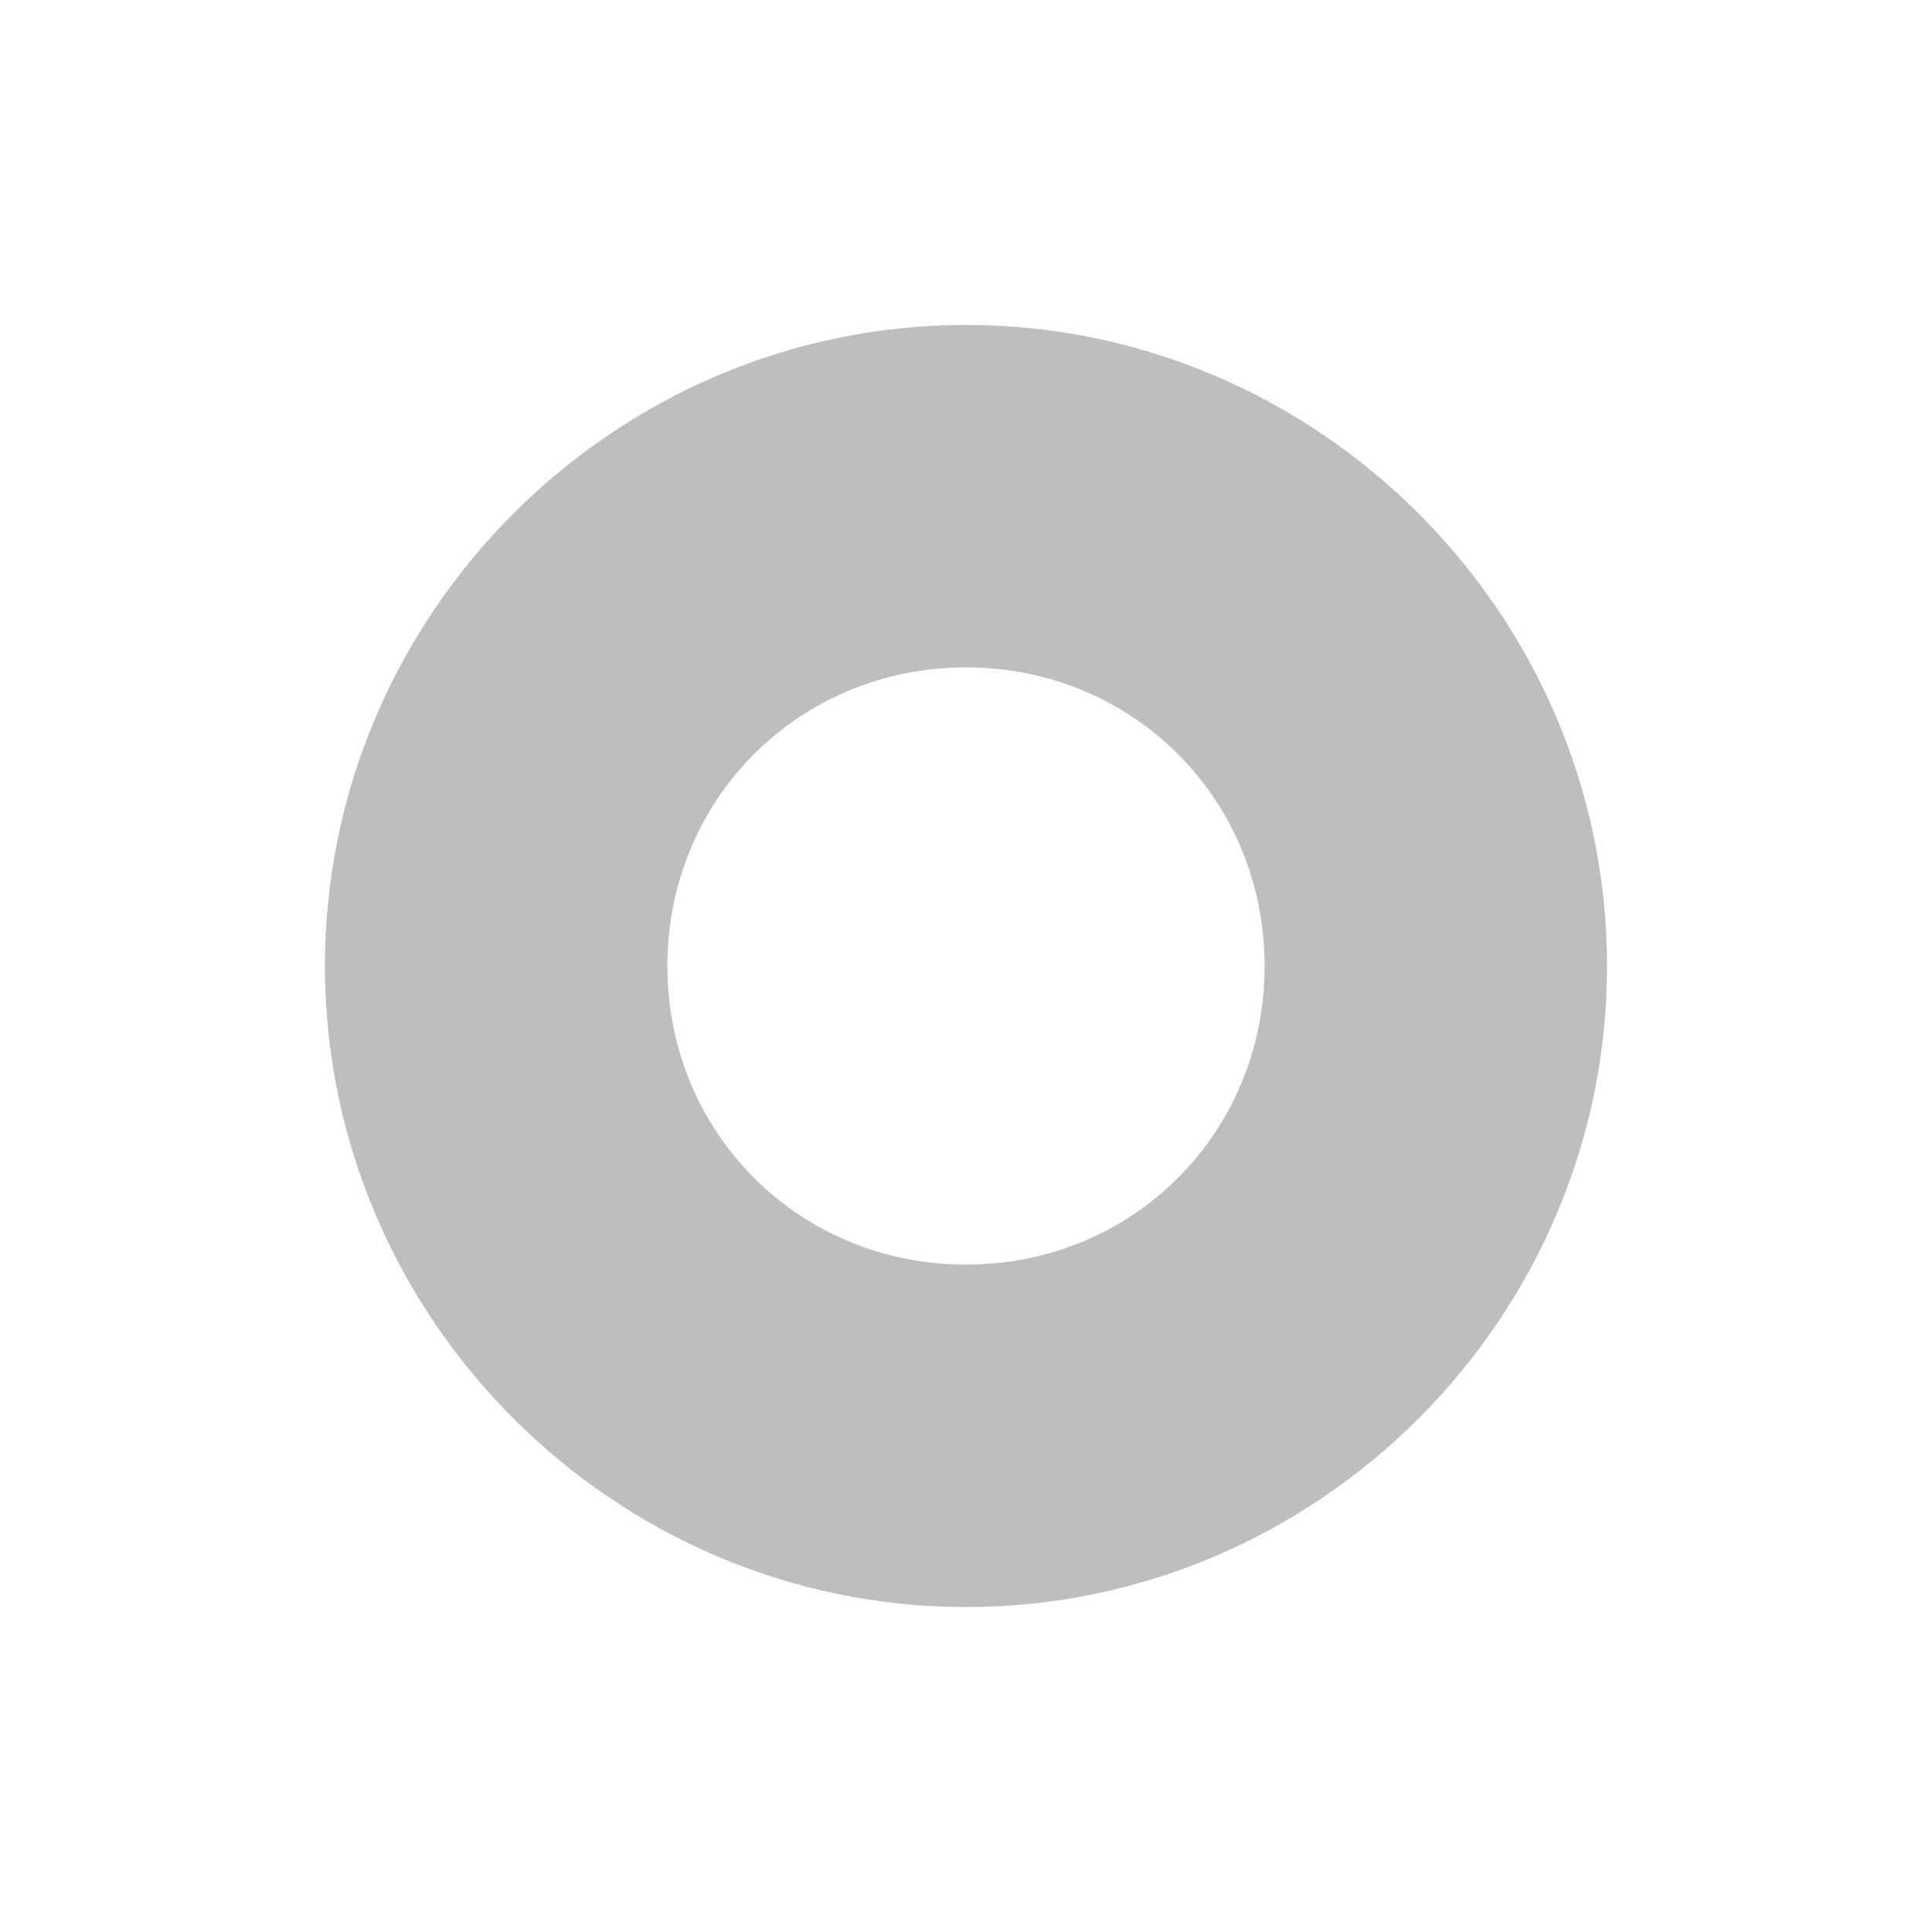
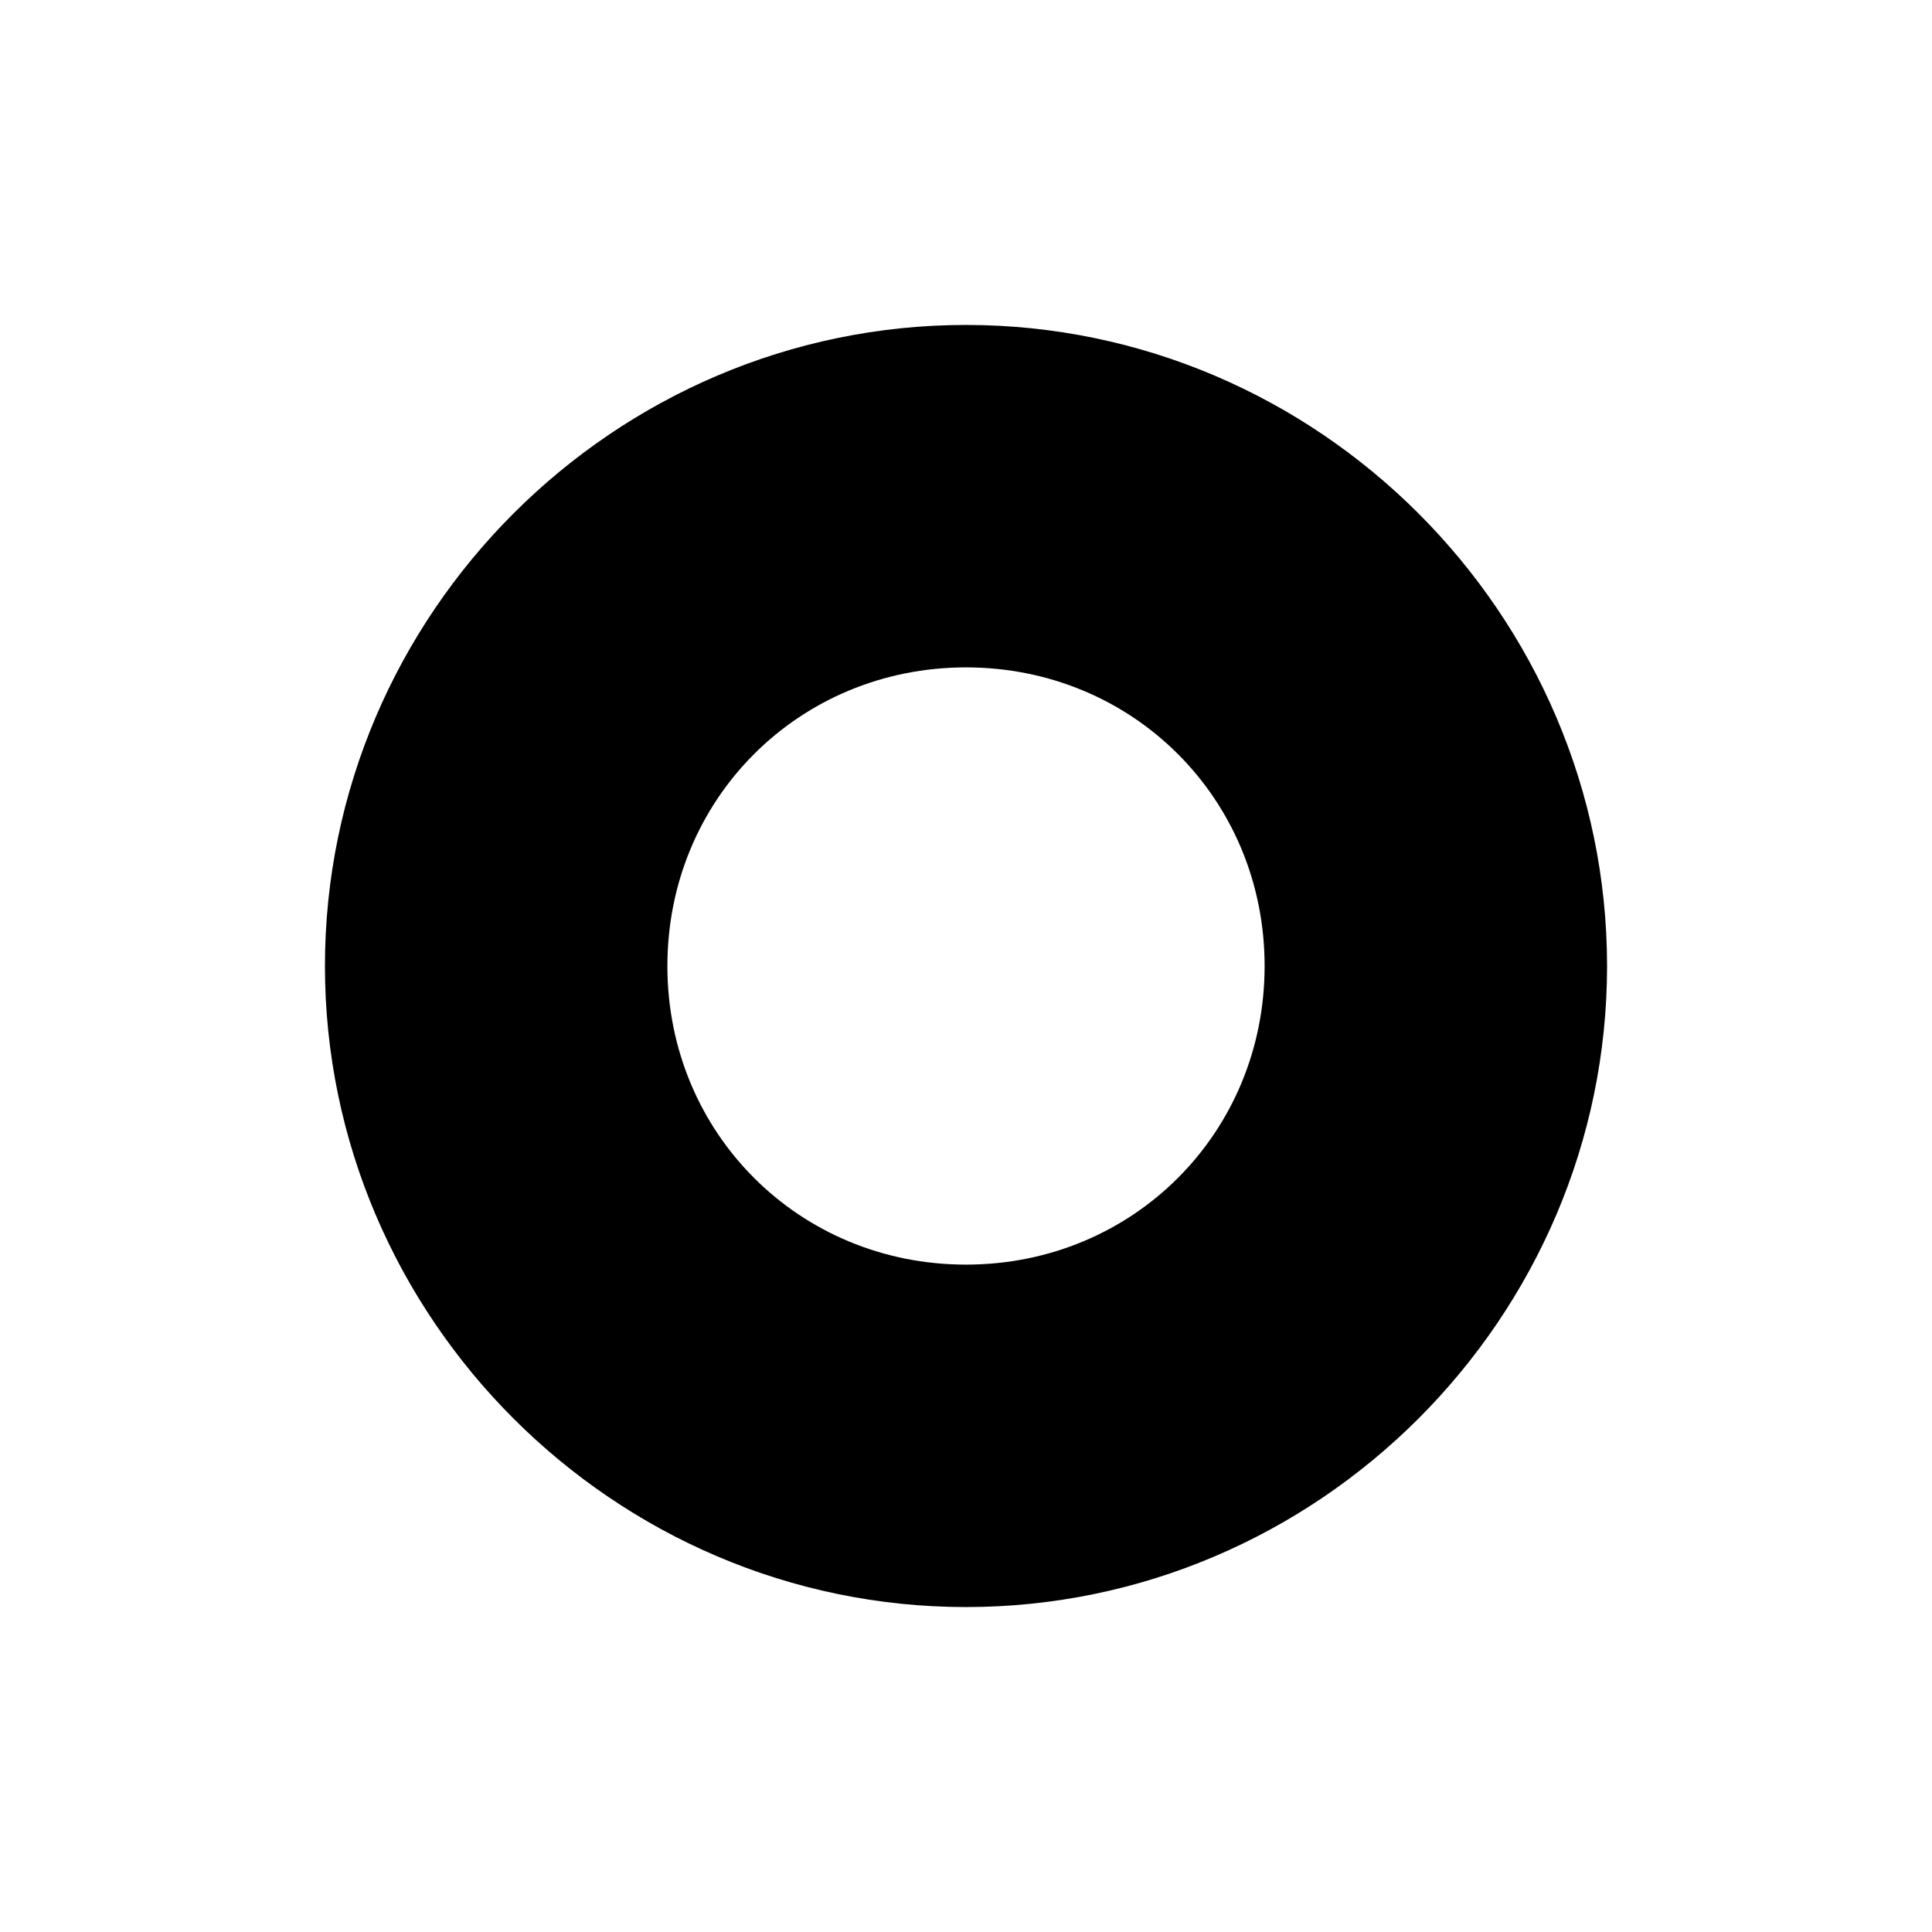
<svg xmlns="http://www.w3.org/2000/svg" id="svg7384" version="1.1" height="16" width="16" viewBox="0 0 16 16">
  <defs id="defs7386" />
  <g transform="translate(-220,-606)" id="layer9" style="display:inline" />
  <g transform="translate(-220,-606)" id="layer10" />
  <g transform="translate(-220,-606)" id="layer11" />
  <g transform="translate(-220,-606)" id="layer12">
    <g transform="rotate(180,127.9998,459)" id="g15413" style="display:inline;opacity:0.25" />
-     <path style="color:#000000;font-style:normal;font-variant:normal;font-weight:normal;font-stretch:normal;font-size:medium;line-height:normal;font-family:sans-serif;font-variant-ligatures:normal;font-variant-position:normal;font-variant-caps:normal;font-variant-numeric:normal;font-variant-alternates:normal;font-feature-settings:normal;text-indent:0;text-align:start;text-decoration:none;text-decoration-line:none;text-decoration-style:solid;text-decoration-color:#000000;letter-spacing:normal;word-spacing:normal;text-transform:none;writing-mode:lr-tb;direction:ltr;text-orientation:mixed;dominant-baseline:auto;baseline-shift:baseline;text-anchor:start;white-space:normal;shape-padding:0;clip-rule:nonzero;display:inline;overflow:visible;visibility:visible;opacity:1;isolation:auto;mix-blend-mode:normal;color-interpolation:sRGB;color-interpolation-filters:linearRGB;solid-color:#000000;solid-opacity:1;vector-effect:none;fill:#bebebe;fill-opacity:1;fill-rule:nonzero;stroke:none;stroke-width:2.835;stroke-linecap:round;stroke-linejoin:miter;stroke-miterlimit:4;stroke-dasharray:none;stroke-dashoffset:0;stroke-opacity:1;paint-order:markers stroke fill;color-rendering:auto;image-rendering:auto;shape-rendering:auto;text-rendering:auto;enable-background:accumulate" d="m 228,608.691 c -2.915,0 -5.309,2.394 -5.309,5.309 0,2.915 2.394,5.309 5.309,5.309 2.915,0 5.309,-2.394 5.309,-5.309 0,-2.915 -2.394,-5.309 -5.309,-5.309 z m 0,2.836 c 1.383,0 2.473,1.09 2.473,2.473 0,1.383 -1.09,2.473 -2.473,2.473 -1.383,0 -2.473,-1.09 -2.473,-2.473 0,-1.383 1.09,-2.473 2.473,-2.473 z" id="path4682" />
+     <path style="color:#000000;font-style:normal;font-variant:normal;font-weight:normal;font-stretch:normal;font-size:medium;line-height:normal;font-family:sans-serif;font-variant-ligatures:normal;font-variant-position:normal;font-variant-caps:normal;font-variant-numeric:normal;font-variant-alternates:normal;font-feature-settings:normal;text-indent:0;text-align:start;text-decoration:none;text-decoration-line:none;text-decoration-style:solid;text-decoration-color:#000000;letter-spacing:normal;word-spacing:normal;text-transform:none;writing-mode:lr-tb;direction:ltr;text-orientation:mixed;dominant-baseline:auto;baseline-shift:baseline;text-anchor:start;white-space:normal;shape-padding:0;clip-rule:nonzero;display:inline;overflow:visible;visibility:visible;opacity:1;isolation:auto;mix-blend-mode:normal;color-interpolation:sRGB;color-interpolation-filters:linearRGB;solid-color:#000000;solid-opacity:1;vector-effect:none;fill:#000000;fill-opacity:1;fill-rule:nonzero;stroke:none;stroke-width:2.835;stroke-linecap:round;stroke-linejoin:miter;stroke-miterlimit:4;stroke-dasharray:none;stroke-dashoffset:0;stroke-opacity:1;paint-order:markers stroke fill;color-rendering:auto;image-rendering:auto;shape-rendering:auto;text-rendering:auto;enable-background:accumulate" d="m 228,608.691 c -2.915,0 -5.309,2.394 -5.309,5.309 0,2.915 2.394,5.309 5.309,5.309 2.915,0 5.309,-2.394 5.309,-5.309 0,-2.915 -2.394,-5.309 -5.309,-5.309 z m 0,2.836 c 1.383,0 2.473,1.09 2.473,2.473 0,1.383 -1.09,2.473 -2.473,2.473 -1.383,0 -2.473,-1.09 -2.473,-2.473 0,-1.383 1.09,-2.473 2.473,-2.473 z" id="path4682" />
  </g>
  <g transform="translate(-220,-606)" id="layer13" />
  <g transform="translate(-220,-606)" id="layer14" />
  <g transform="translate(-220,-606)" id="layer15" style="display:inline" />
  <g transform="translate(-220,-606)" id="g4953" style="display:inline" />
</svg>
